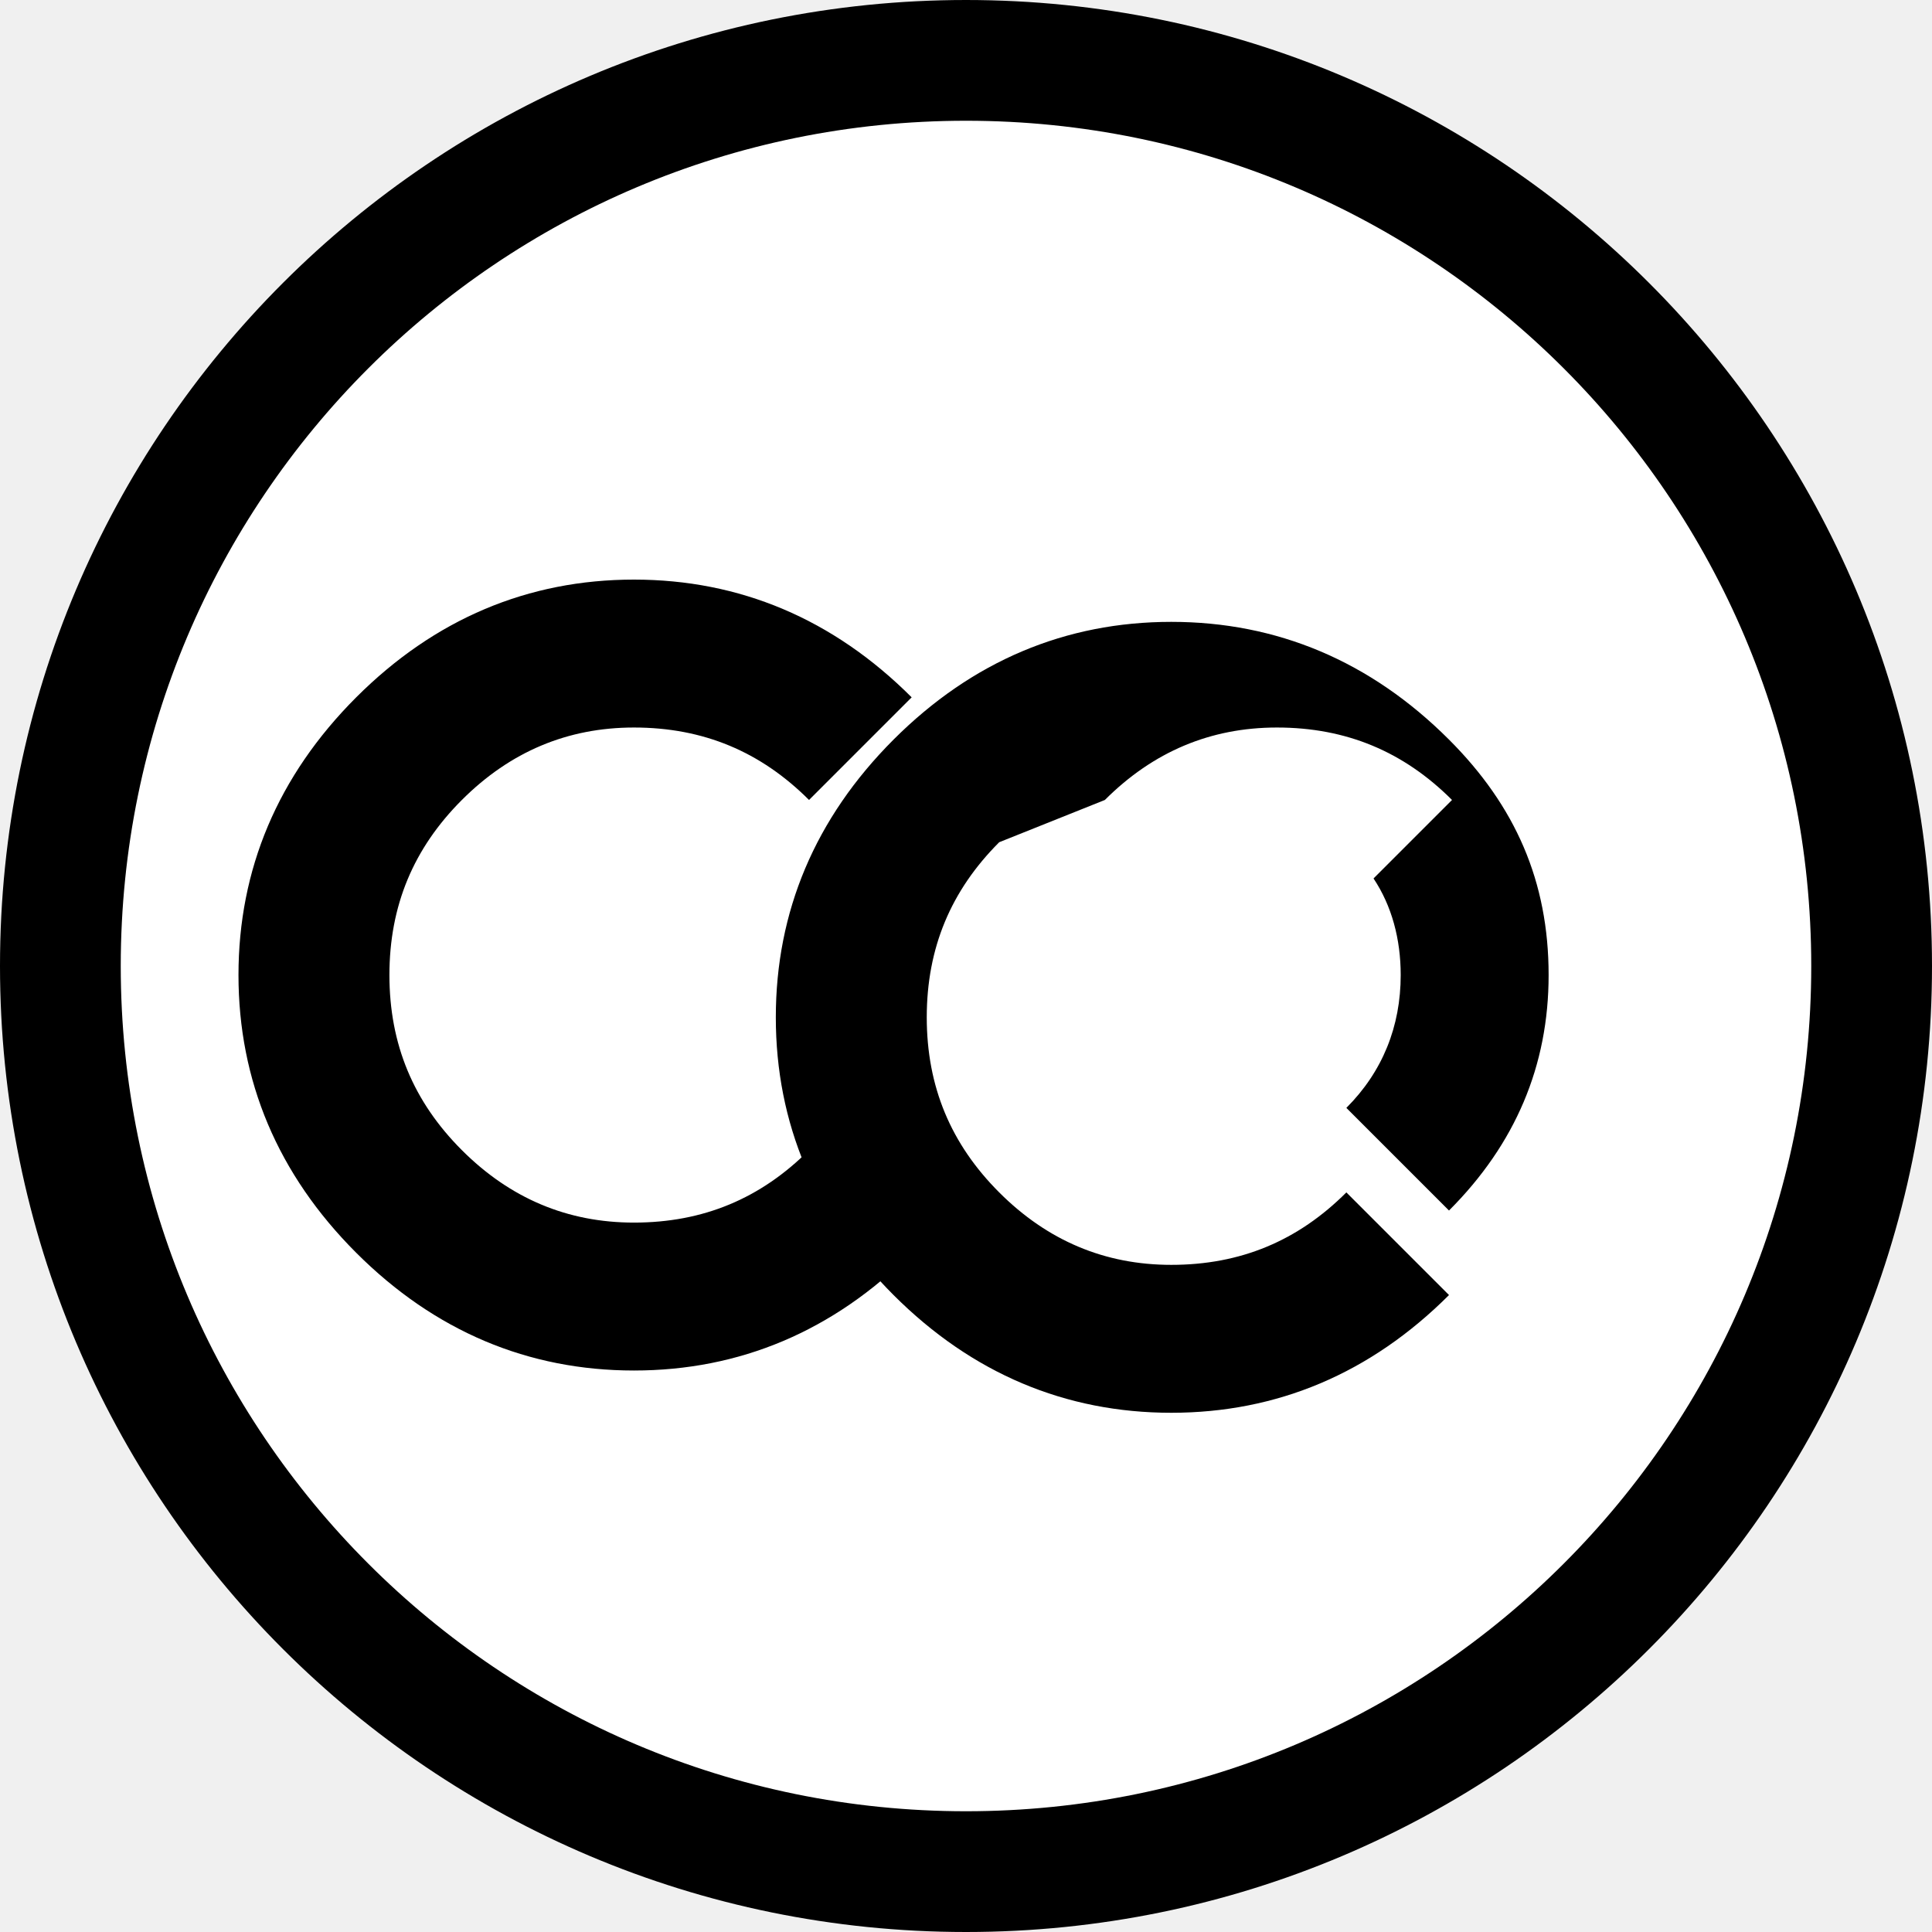
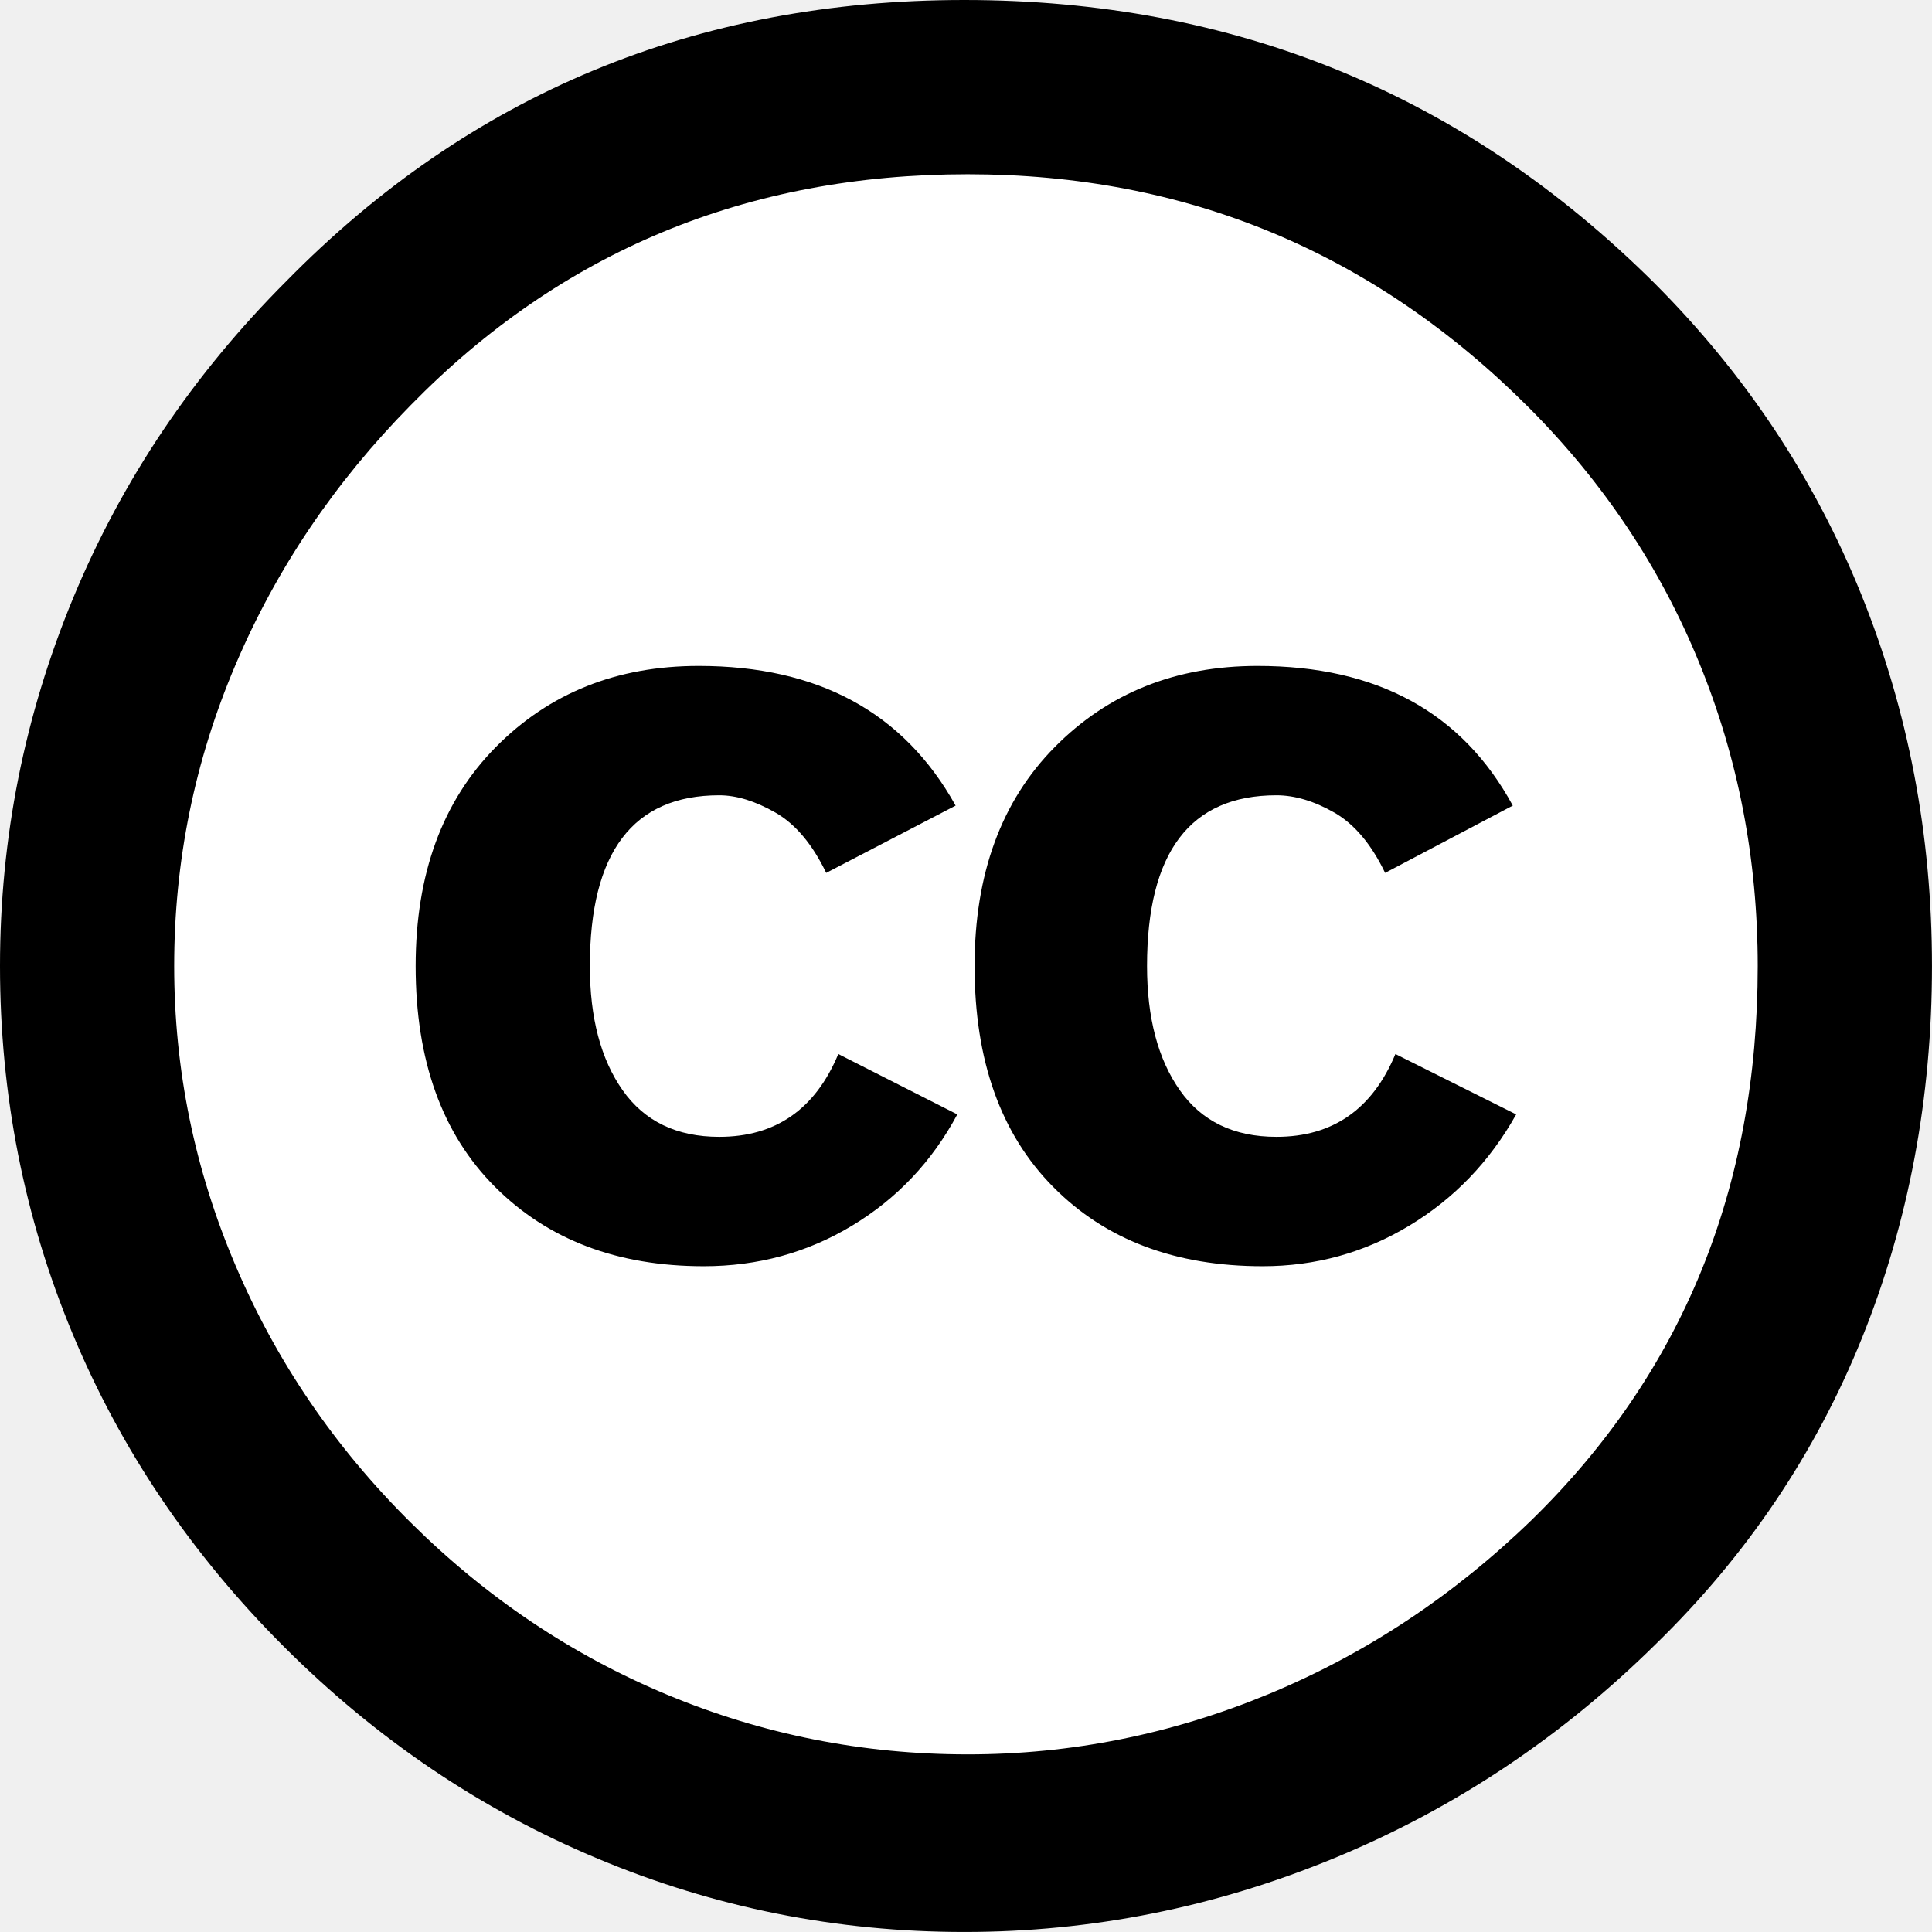
- <svg xmlns="http://www.w3.org/2000/svg" viewBox="0 0 64 64" aria-label="Creative Commons" role="img">
-   <circle cx="32" cy="32" r="30" fill="#fff" stroke="currentColor" stroke-width="4" />
-   <path fill="currentColor" d="M24.3 26.5c1.6-1.6 3.5-2.4 5.7-2.4 2.3 0 4.2.8 5.8 2.4l3.4-3.4c-2.6-2.6-5.7-3.9-9.2-3.9s-6.6 1.3-9.2 3.9c-2.6 2.6-3.9 5.7-3.9 9.2s1.3 6.6 3.9 9.2 5.7 3.9 9.2 3.9 6.6-1.3 9.2-3.9l-3.4-3.4c-1.6 1.6-3.5 2.4-5.8 2.4-2.2 0-4.1-.8-5.7-2.4-1.6-1.6-2.4-3.5-2.4-5.8s.8-4.2 2.4-5.8zm21.3 0c1.6-1.6 3.5-2.4 5.7-2.4 2.3 0 4.2.8 5.8 2.4l-2.6 2.6c.6.9.9 2 .9 3.2 0 1.7-.6 3.2-1.8 4.4l3.4 3.4c2.2-2.2 3.3-4.8 3.3-7.8 0-3.1-1.1-5.6-3.3-7.8-2.6-2.6-5.7-3.9-9.2-3.9s-6.6 1.3-9.2 3.9c-2.6 2.6-3.9 5.7-3.9 9.2s1.3 6.6 3.9 9.2 5.7 3.9 9.2 3.9 6.6-1.3 9.2-3.9l-3.4-3.4c-1.6 1.6-3.5 2.4-5.8 2.4-2.2 0-4.1-.8-5.7-2.4-1.6-1.6-2.4-3.5-2.4-5.8s.8-4.2 2.4-5.8z" transform="translate(-9 0)" />
+ <svg xmlns="http://www.w3.org/2000/svg" version="1.0" id="Layer_1" x="0px" y="0px" width="64px" height="64px" viewBox="5.5 -3.5 64 64" enable-background="new 5.5 -3.5 64 64" xml:space="preserve">
+   <g>
+     <circle fill="#FFFFFF" cx="37.785" cy="28.501" r="28.836" />
+     <path d="M37.441-3.5c8.951,0,16.572,3.125,22.857,9.372c3.008,3.009,5.295,6.448,6.857,10.314   c1.561,3.867,2.344,7.971,2.344,12.314c0,4.381-0.773,8.486-2.314,12.313c-1.543,3.828-3.82,7.21-6.828,10.143   c-3.123,3.085-6.666,5.448-10.629,7.086c-3.961,1.638-8.057,2.457-12.285,2.457s-8.276-0.808-12.143-2.429   c-3.866-1.618-7.333-3.961-10.4-7.027c-3.067-3.066-5.4-6.524-7-10.372S5.5,32.767,5.5,28.5c0-4.229,0.809-8.295,2.428-12.2   c1.619-3.905,3.972-7.4,7.057-10.486C21.08-0.394,28.565-3.5,37.441-3.5z M37.557,2.272c-7.314,0-13.467,2.553-18.458,7.657   c-2.515,2.553-4.448,5.419-5.8,8.6c-1.354,3.181-2.029,6.505-2.029,9.972c0,3.429,0.675,6.734,2.029,9.913   c1.353,3.183,3.285,6.021,5.8,8.516c2.514,2.496,5.351,4.399,8.515,5.715c3.161,1.314,6.476,1.971,9.943,1.971   c3.428,0,6.75-0.665,9.973-1.999c3.219-1.335,6.121-3.257,8.713-5.771c4.99-4.876,7.484-10.99,7.484-18.344   c0-3.543-0.648-6.895-1.943-10.057c-1.293-3.162-3.18-5.98-5.654-8.458C50.984,4.844,44.795,2.272,37.557,2.272z M37.156,23.187   l-4.287,2.229c-0.458-0.951-1.019-1.619-1.685-2c-0.667-0.38-1.286-0.571-1.858-0.571c-2.856,0-4.286,1.885-4.286,5.657   c0,1.714,0.362,3.084,1.085,4.113c0.724,1.029,1.791,1.544,3.201,1.544c1.867,0,3.181-0.915,3.944-2.743l3.942,2   c-0.838,1.563-2,2.791-3.486,3.686c-1.484,0.896-3.123,1.343-4.914,1.343c-2.857,0-5.163-0.875-6.915-2.629   c-1.752-1.752-2.628-4.19-2.628-7.313c0-3.048,0.886-5.466,2.657-7.257c1.771-1.79,4.009-2.686,6.715-2.686   C32.604,18.558,35.441,20.101,37.156,23.187z M55.613,23.187l-4.229,2.229c-0.457-0.951-1.02-1.619-1.686-2   c-0.668-0.38-1.307-0.571-1.914-0.571c-2.857,0-4.287,1.885-4.287,5.657c0,1.714,0.363,3.084,1.086,4.113   c0.723,1.029,1.789,1.544,3.201,1.544c1.865,0,3.18-0.915,3.941-2.743l4,2c-0.875,1.563-2.057,2.791-3.541,3.686   c-1.486,0.896-3.105,1.343-4.857,1.343c-2.896,0-5.209-0.875-6.941-2.629c-1.736-1.752-2.602-4.19-2.602-7.313   c0-3.048,0.885-5.466,2.658-7.257c1.77-1.79,4.008-2.686,6.713-2.686C51.117,18.558,53.938,20.101,55.613,23.187z" />
+   </g>
</svg>
